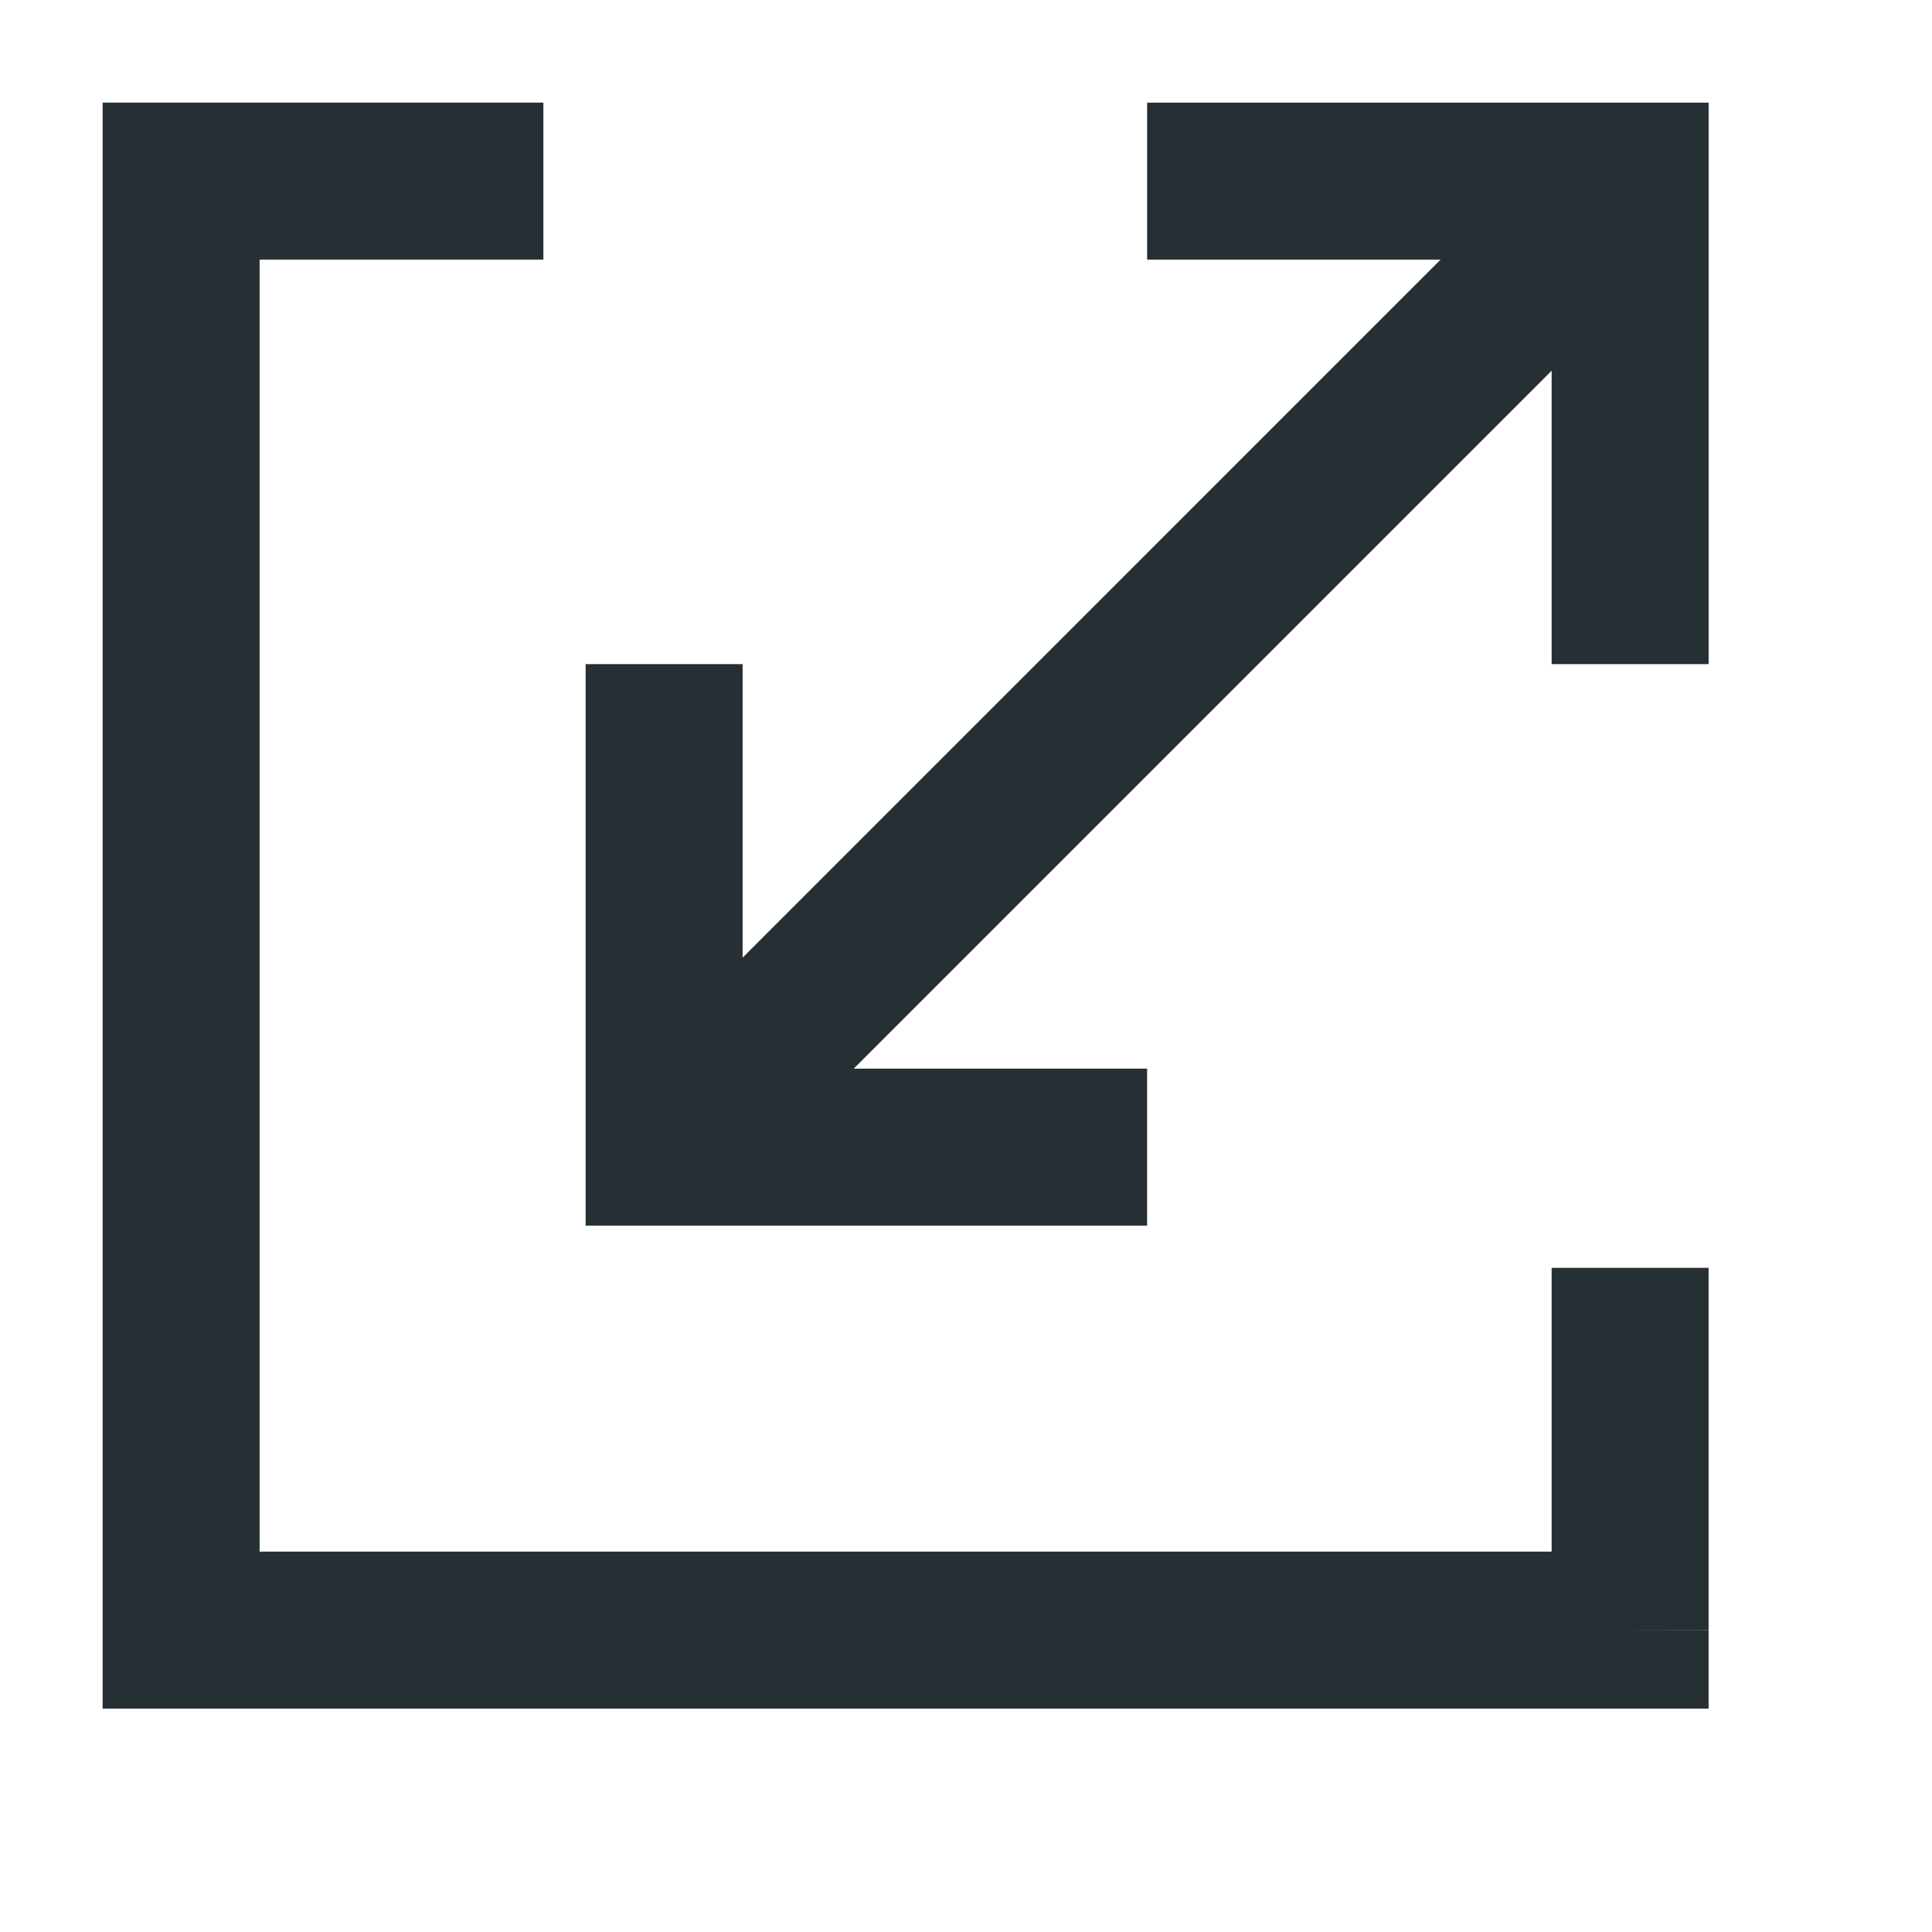
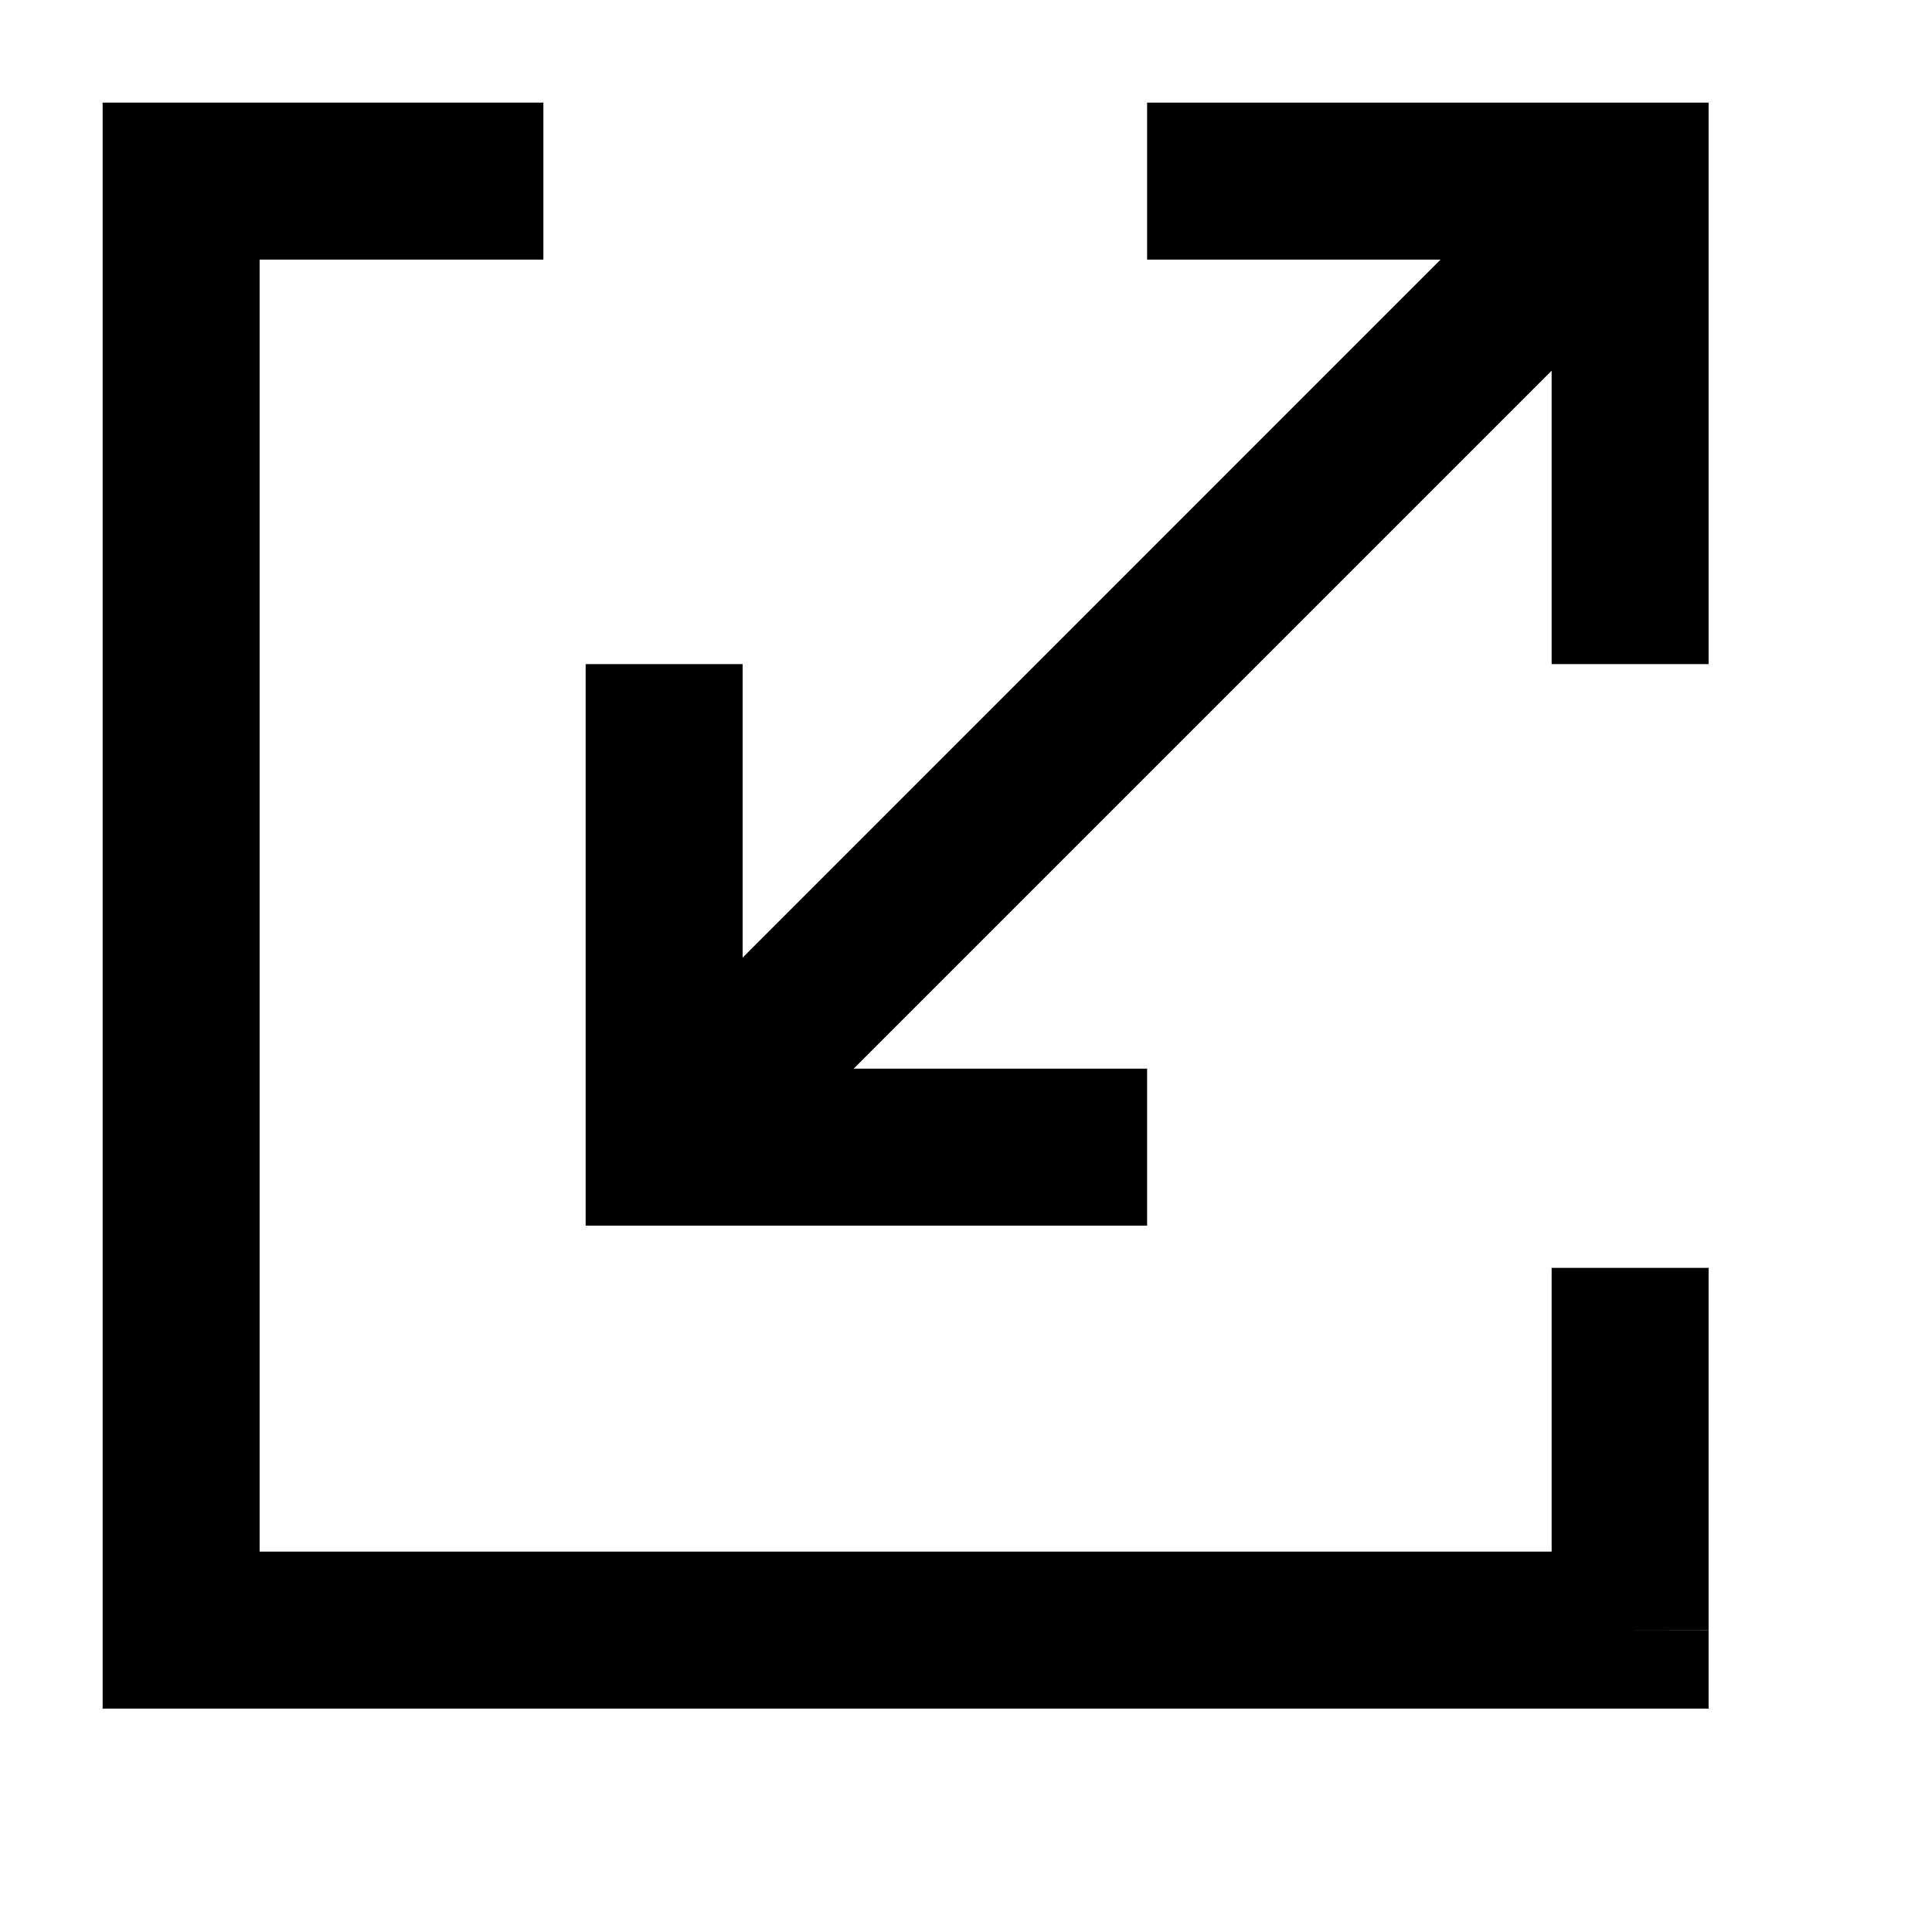
<svg xmlns="http://www.w3.org/2000/svg" width="16" height="16" viewBox="0 0 16 16" fill="none">
-   <path fill-rule="evenodd" clip-rule="evenodd" d="M0.85 0.85H4.5V2.15H2.15V12.85H12.85V10.5H14.15V13.499L13.5 13.5H14.15V14.15H0.85V0.85Z" fill="#262F33" />
-   <path fill-rule="evenodd" clip-rule="evenodd" d="M12.85 2.15L9.5 2.15V0.85L14.15 0.85L14.15 5.5L12.85 5.5L12.85 2.15Z" fill="#262F33" />
-   <path fill-rule="evenodd" clip-rule="evenodd" d="M6.15 8.85L9.5 8.85L9.5 10.15L4.85 10.15L4.85 5.5L6.15 5.5L6.15 8.85Z" fill="#262F33" />
-   <path fill-rule="evenodd" clip-rule="evenodd" d="M13.96 1.96L5.96 9.96L5.041 9.04L13.04 1.04L13.96 1.96Z" fill="#262F33" />
+   <path fill-rule="evenodd" clip-rule="evenodd" d="M0.85 0.85H4.5V2.15H2.15V12.85H12.85V10.5H14.15V13.499L13.5 13.5H14.15V14.15H0.85V0.85Z" fill="currentColor" />
+   <path fill-rule="evenodd" clip-rule="evenodd" d="M12.85 2.15L9.5 2.15V0.85L14.15 0.85L14.15 5.5L12.85 5.5L12.85 2.15Z" fill="currentColor" />
+   <path fill-rule="evenodd" clip-rule="evenodd" d="M6.15 8.85L9.5 8.85L9.5 10.15L4.85 10.15L4.85 5.5L6.15 5.5L6.15 8.85Z" fill="currentColor" />
+   <path fill-rule="evenodd" clip-rule="evenodd" d="M13.96 1.96L5.96 9.96L5.041 9.04L13.04 1.04L13.96 1.96Z" fill="currentColor" />
</svg>
